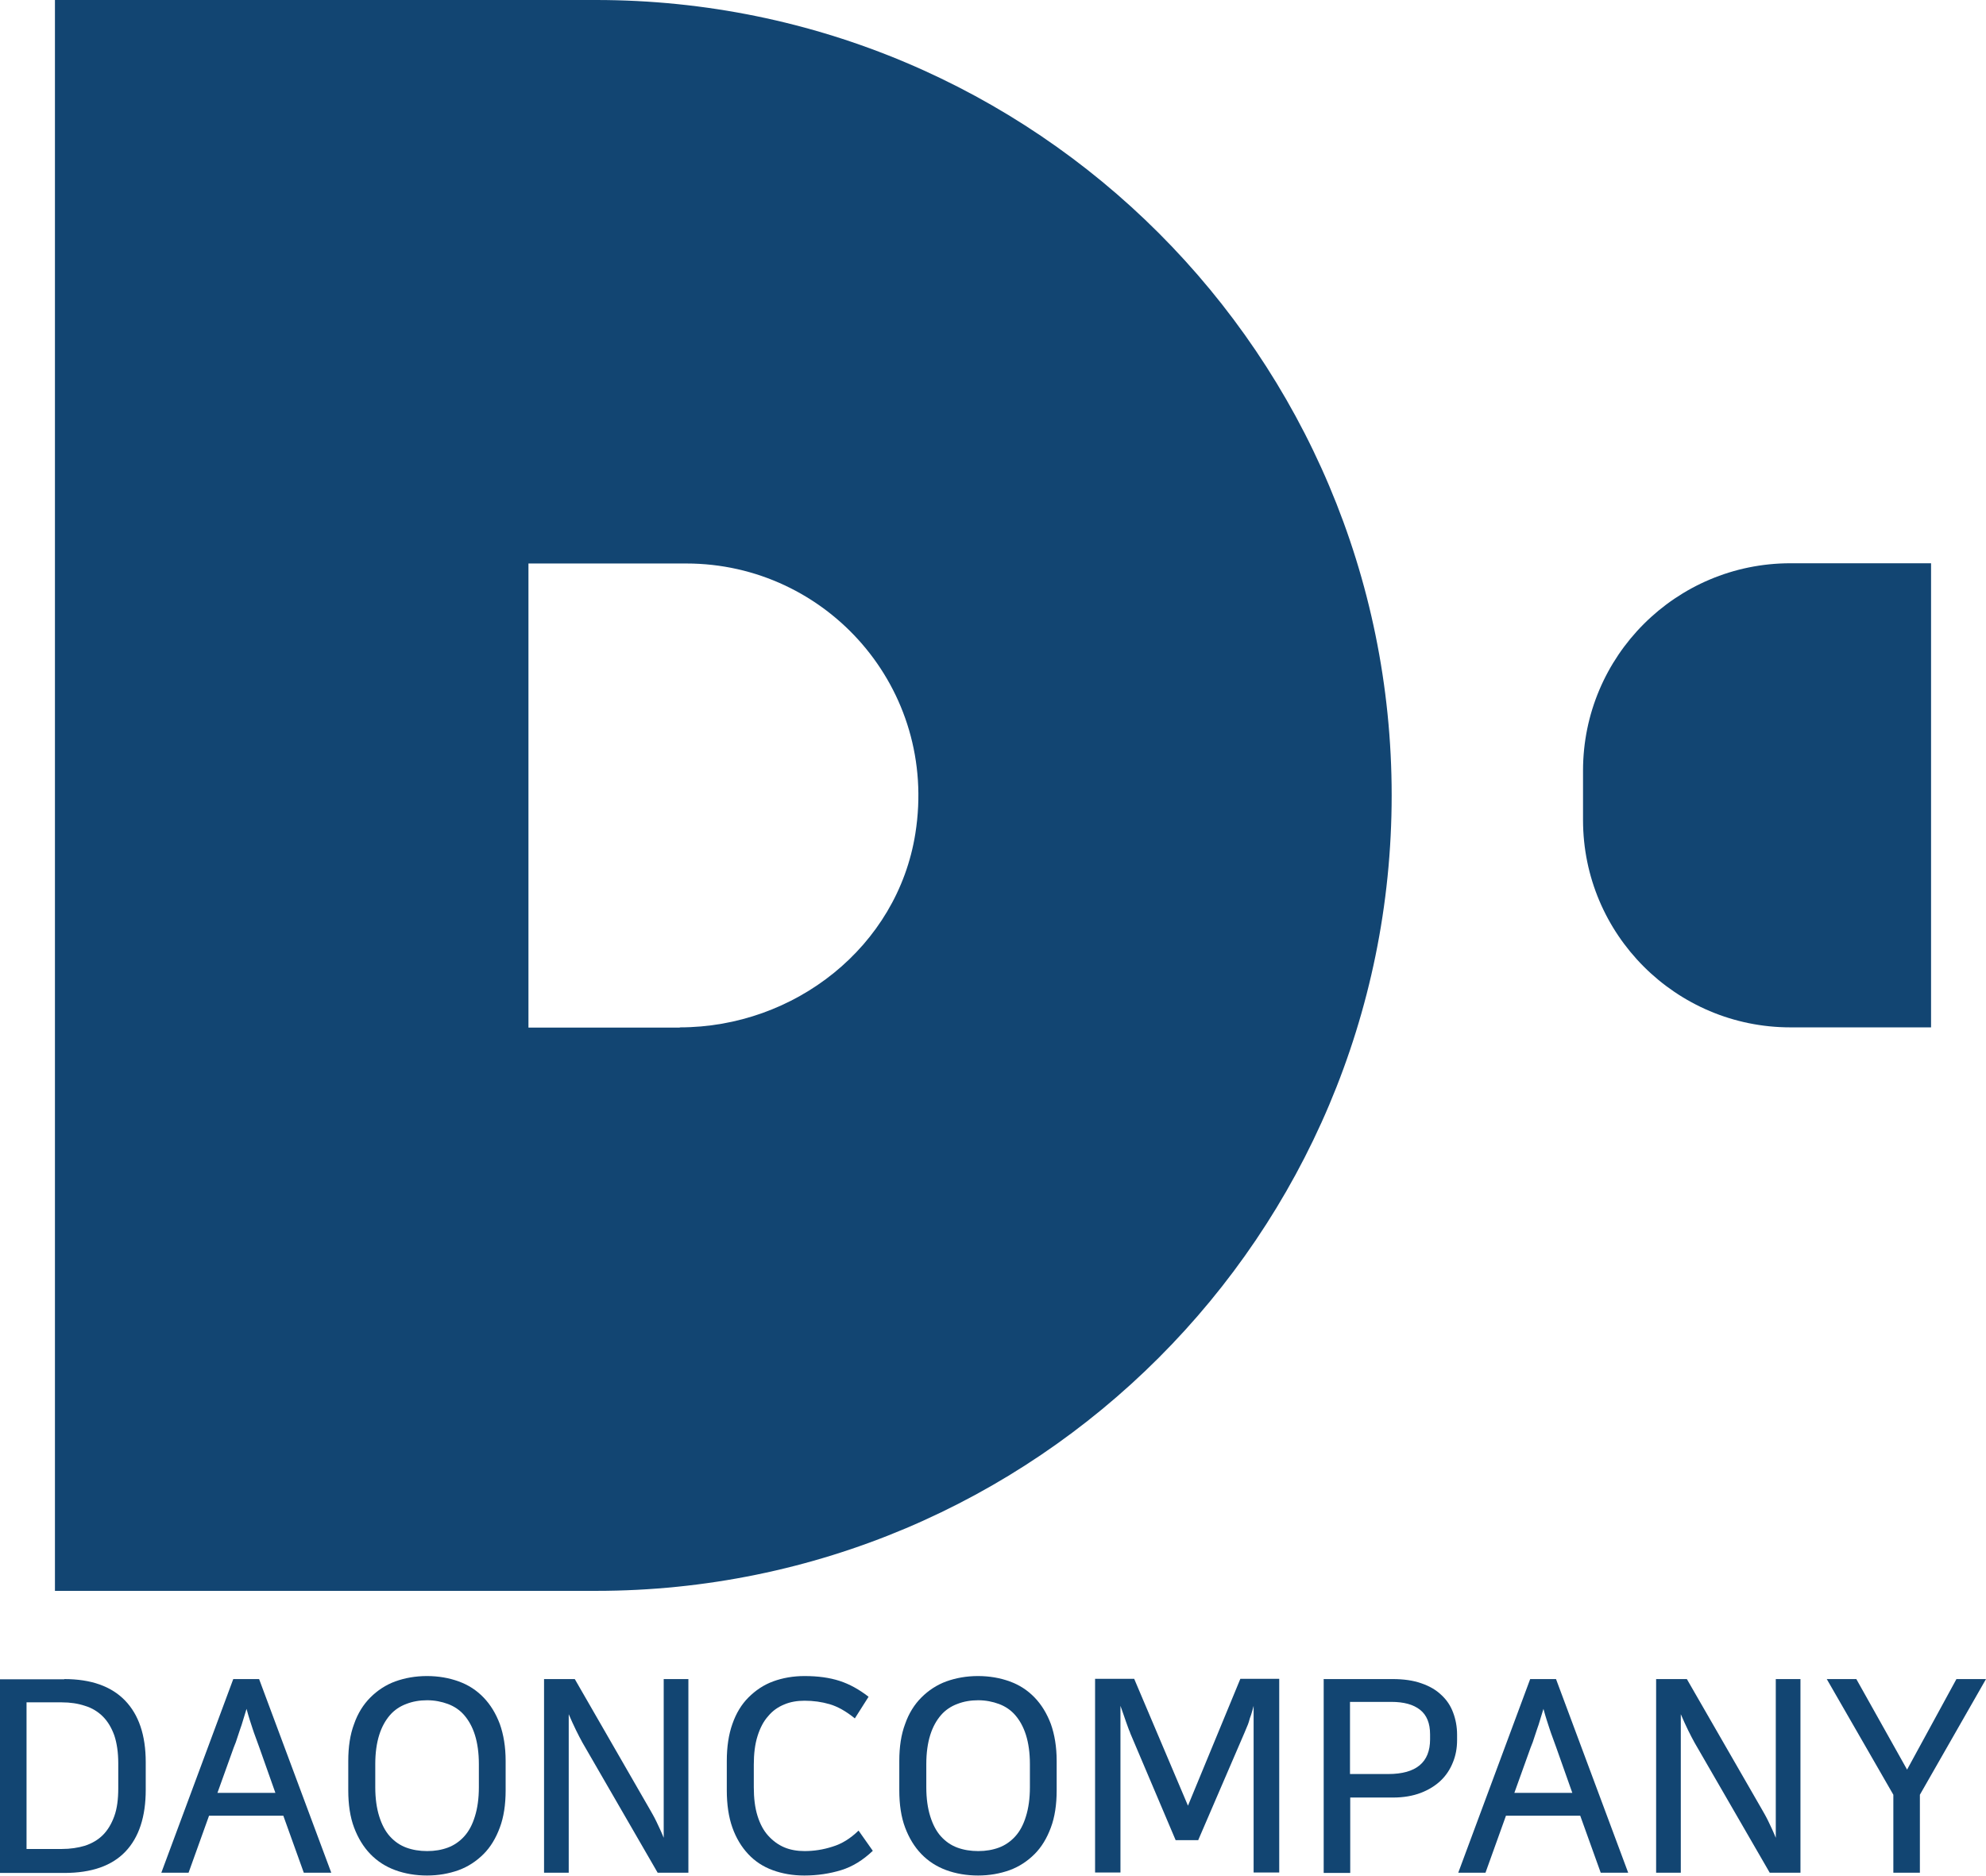
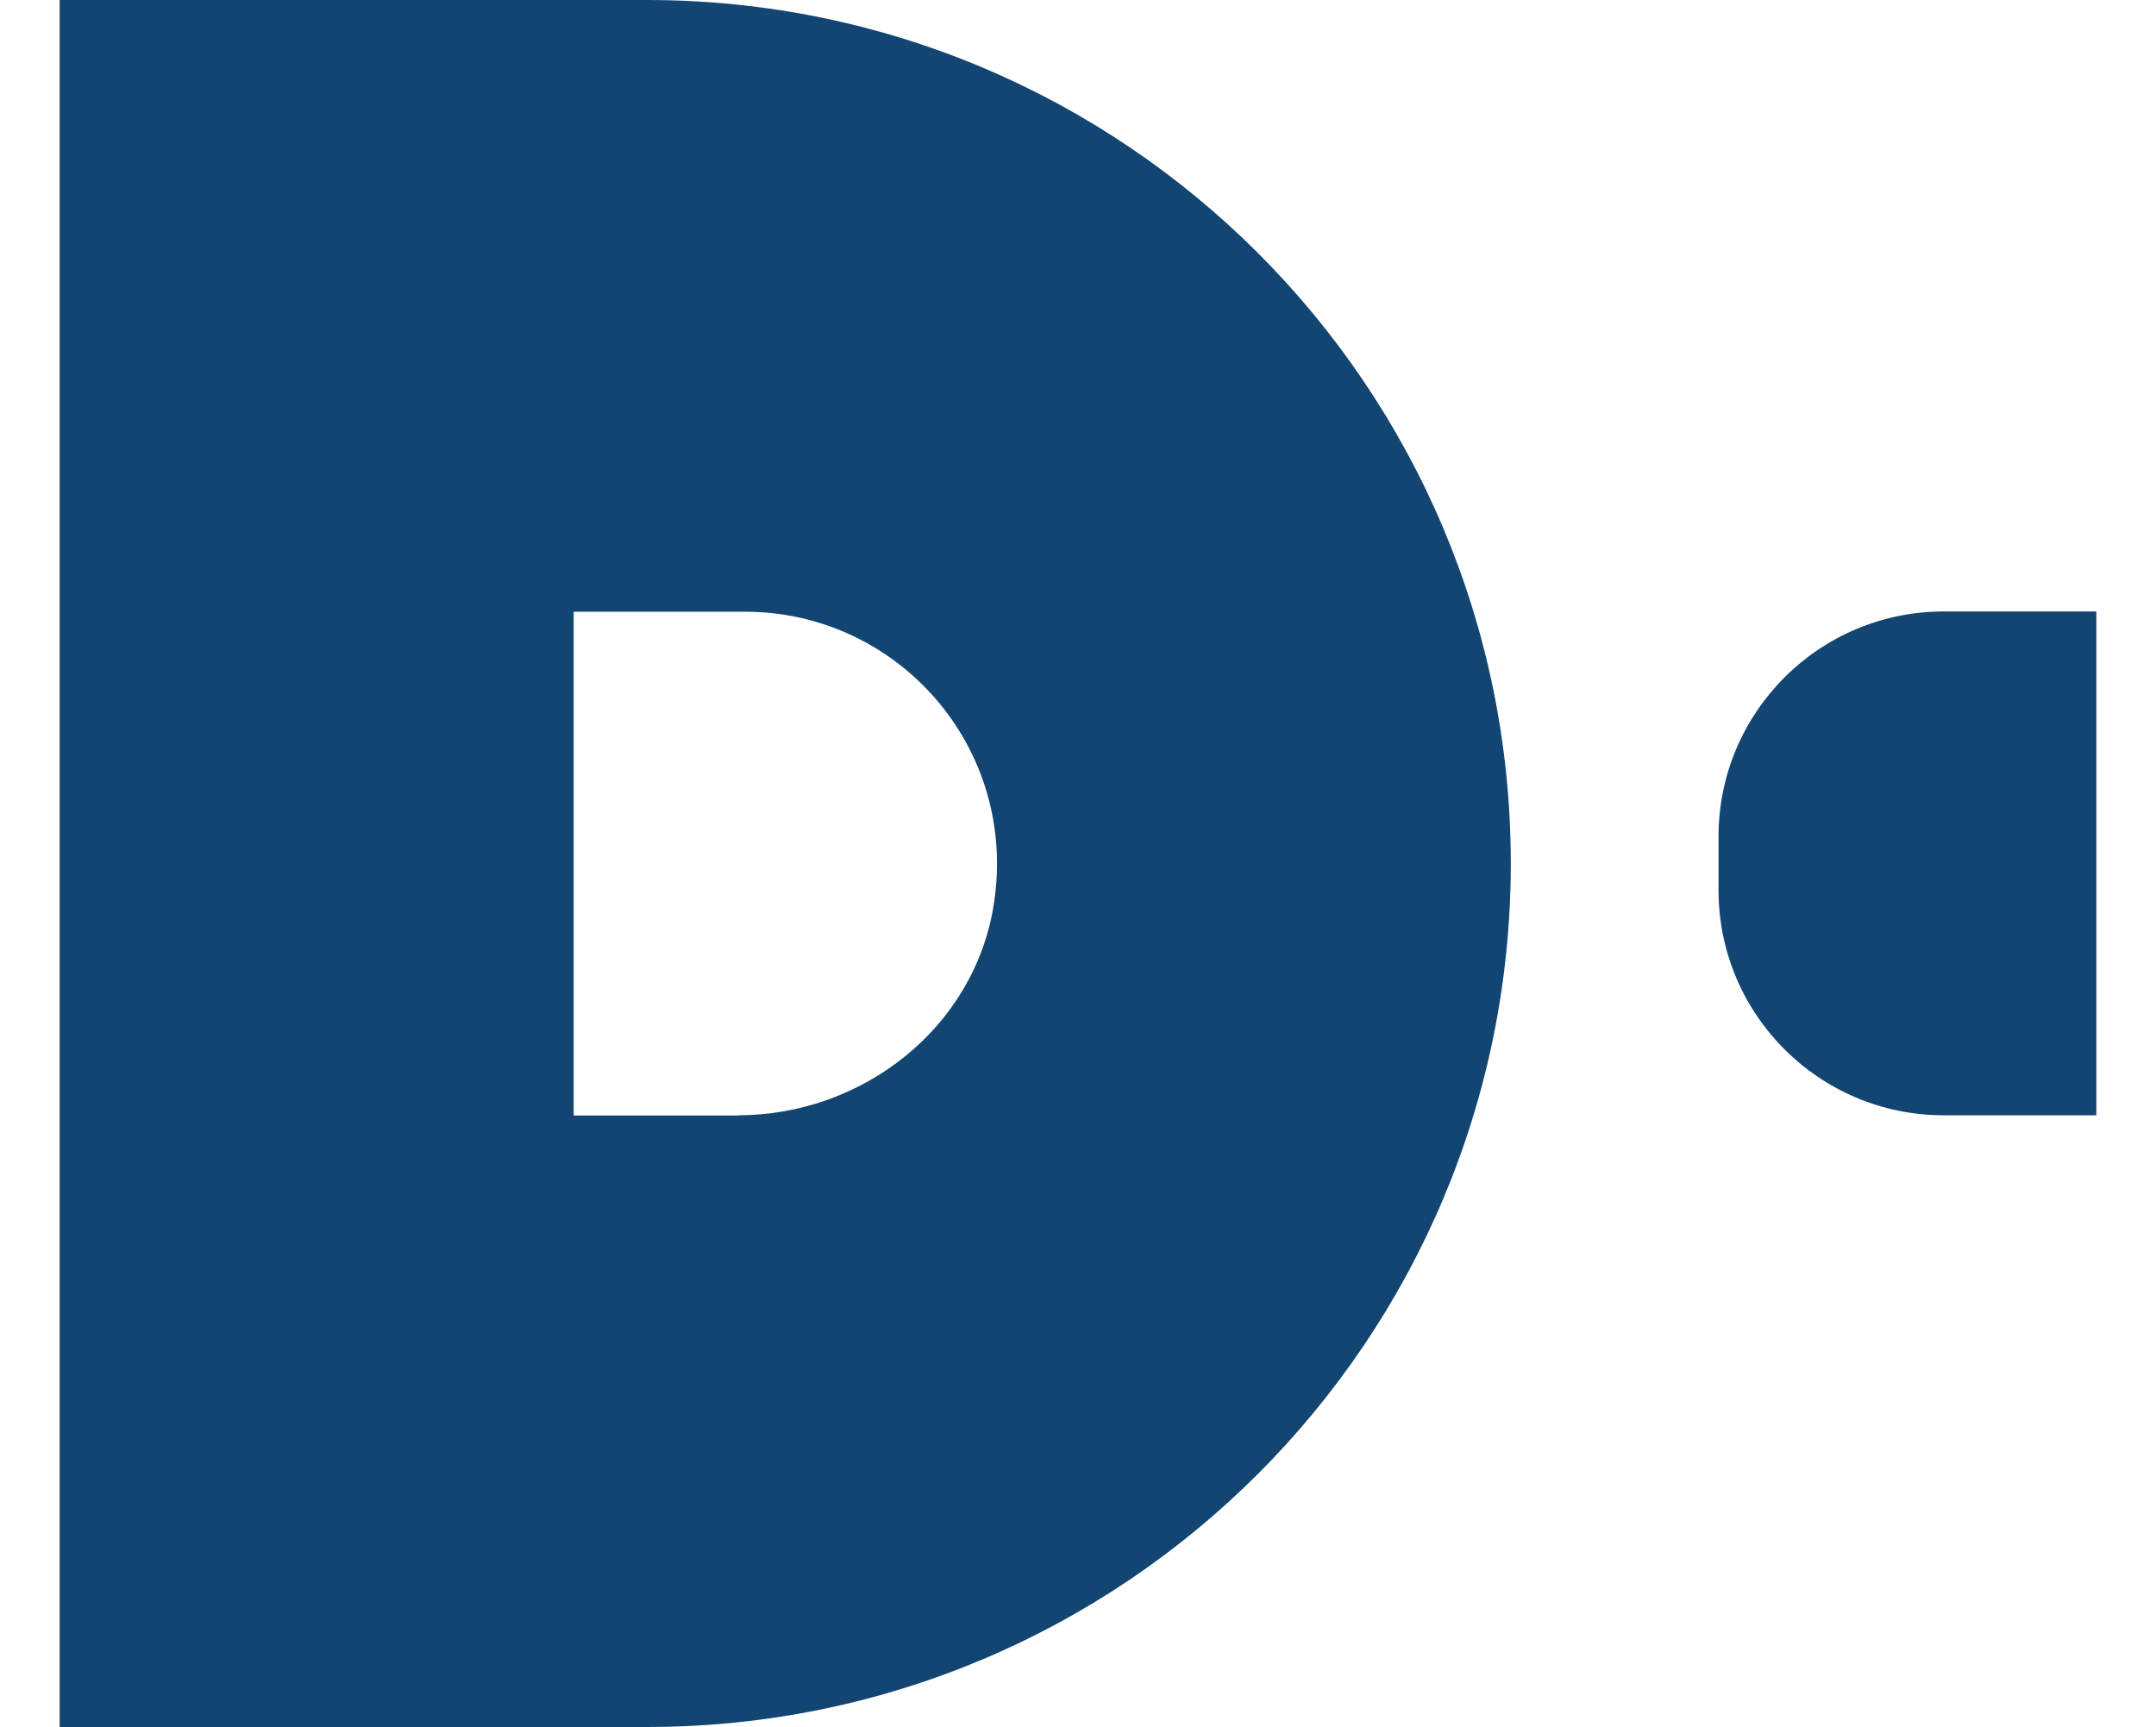
- <svg xmlns="http://www.w3.org/2000/svg" id="_레이어_1" data-name="레이어 1" viewBox="0 0 85.31 80.58">
+ <svg xmlns="http://www.w3.org/2000/svg" id="_레이어_1" data-name="레이어 1" viewBox="0 0 85.31 68.35">
  <defs>
    <style>
      .cls-1 {
        fill: #124572;
      }
    </style>
  </defs>
  <g>
-     <path class="cls-1" d="M2.76,72.14c1.15,0,2.02.31,2.61.92.59.61.89,1.49.89,2.65v1.19c0,1.15-.29,2.04-.87,2.65s-1.45.92-2.63.92H0v-8.32h2.76ZM1.14,79.44h1.51c.37,0,.7-.05,1-.14.3-.1.56-.25.77-.46.21-.21.37-.48.49-.81.12-.33.17-.73.17-1.2v-1.07c0-.47-.06-.87-.17-1.2-.12-.33-.28-.6-.49-.81-.21-.21-.47-.37-.77-.46-.3-.1-.63-.15-1-.15h-1.51v6.3Z" />
-     <path class="cls-1" d="M14.25,80.46h-1.2l-.88-2.45h-3.19l-.88,2.45h-1.17l3.09-8.32h1.11l3.1,8.32ZM9.34,77.03h2.49l-.69-1.95c-.06-.17-.12-.32-.16-.44-.05-.13-.09-.25-.13-.37-.04-.12-.08-.24-.12-.37s-.09-.29-.14-.48c-.06.19-.11.35-.15.49s-.08.26-.12.37c-.04.12-.08.24-.12.36-.04.13-.09.28-.16.44l-.7,1.95Z" />
-     <path class="cls-1" d="M18.35,80.58c-.5,0-.96-.08-1.37-.23s-.77-.38-1.07-.69-.53-.69-.7-1.14c-.17-.45-.25-.99-.25-1.6v-1.26c0-.61.08-1.14.25-1.59.16-.46.4-.84.7-1.14s.66-.54,1.07-.69c.42-.15.87-.23,1.36-.23s.95.08,1.36.23c.42.15.77.38,1.07.69s.53.69.7,1.14c.16.45.25.98.25,1.59v1.26c0,.61-.08,1.15-.25,1.6-.17.46-.4.84-.7,1.14s-.66.54-1.07.69c-.42.15-.87.23-1.36.23ZM18.35,73.05c-.32,0-.62.05-.9.16-.27.1-.51.26-.7.48s-.35.5-.46.85c-.11.35-.17.77-.17,1.25v1c0,.48.06.9.17,1.25.11.35.26.64.46.86.2.22.43.38.7.48.27.1.57.15.9.15s.62-.05.89-.15c.27-.1.51-.27.7-.48.2-.22.35-.5.46-.86.11-.35.17-.77.17-1.25v-1c0-.48-.06-.9-.17-1.25-.11-.35-.27-.63-.46-.85s-.43-.38-.7-.48c-.27-.1-.57-.16-.89-.16Z" />
-     <path class="cls-1" d="M24.69,72.14l3.23,5.61c.08.14.18.31.28.52.1.21.21.44.31.69v-6.82h1.06v8.32h-1.32l-3.23-5.59c-.08-.15-.18-.33-.28-.54-.1-.21-.21-.44-.31-.68v6.81h-1.06v-8.32h1.32Z" />
-     <path class="cls-1" d="M37.49,79.52c-.42.4-.87.68-1.36.83-.49.15-1.02.23-1.58.23-.5,0-.95-.08-1.36-.23s-.76-.38-1.05-.69c-.29-.31-.52-.69-.68-1.14-.16-.45-.24-.99-.24-1.6v-1.26c0-.61.08-1.14.24-1.59.16-.46.39-.84.69-1.14s.65-.54,1.06-.69c.41-.15.86-.23,1.35-.23.58,0,1.08.07,1.51.21.43.14.84.37,1.24.68l-.59.93c-.38-.31-.74-.51-1.08-.61-.34-.1-.7-.15-1.08-.15-.32,0-.61.05-.87.16-.27.11-.5.27-.69.5-.2.22-.35.51-.46.86-.11.35-.16.76-.16,1.23v.96c0,.48.05.89.16,1.24.11.35.26.63.46.85.2.22.43.39.69.5.26.11.56.16.87.16.4,0,.8-.06,1.2-.19.4-.12.77-.35,1.12-.69l.62.88Z" />
-     <path class="cls-1" d="M42.02,80.58c-.5,0-.96-.08-1.37-.23s-.77-.38-1.07-.69-.53-.69-.7-1.14c-.17-.45-.25-.99-.25-1.6v-1.26c0-.61.08-1.14.25-1.59.16-.46.4-.84.7-1.14s.66-.54,1.07-.69c.42-.15.87-.23,1.36-.23s.95.08,1.36.23c.42.15.77.38,1.07.69s.53.69.7,1.14c.16.45.25.98.25,1.59v1.26c0,.61-.08,1.15-.25,1.6-.17.46-.4.84-.7,1.14s-.66.54-1.07.69c-.42.15-.87.23-1.36.23ZM42.02,73.05c-.32,0-.62.05-.9.16-.27.1-.51.26-.7.48s-.35.5-.46.85c-.11.35-.17.77-.17,1.25v1c0,.48.06.9.17,1.25.11.35.26.64.46.86.2.22.43.38.7.48.27.1.57.15.9.15s.62-.05.89-.15c.27-.1.51-.27.7-.48.2-.22.35-.5.46-.86.11-.35.17-.77.17-1.25v-1c0-.48-.06-.9-.17-1.25-.11-.35-.27-.63-.46-.85s-.43-.38-.7-.48c-.27-.1-.57-.16-.89-.16Z" />
-     <path class="cls-1" d="M48.55,74.45c-.04-.08-.07-.17-.1-.25s-.06-.16-.09-.25c-.03-.08-.06-.18-.1-.29s-.08-.23-.13-.37v7.16h-1.09v-8.32h1.68l2.31,5.45,2.25-5.45h1.67v8.32h-1.1v-7.16c-.04.15-.07.28-.11.39-.04.1-.07.2-.09.28s-.06.17-.09.24c-.03.08-.07.16-.1.24l-1.99,4.62h-.97l-1.96-4.62Z" />
-     <path class="cls-1" d="M56.85,72.14h2.98c.47,0,.88.06,1.22.18.35.12.63.28.86.5.23.21.4.46.51.76.11.29.17.61.17.95v.24c0,.34-.06.66-.18.95-.12.3-.29.56-.52.78-.23.22-.52.4-.86.53-.34.13-.74.2-1.19.2h-1.84v3.24h-1.14v-8.32ZM57.99,73.13v3.09h1.64c1.2,0,1.8-.5,1.8-1.49v-.21c0-.48-.14-.83-.43-1.06s-.7-.34-1.24-.34h-1.77Z" />
-     <path class="cls-1" d="M69.96,80.46h-1.2l-.88-2.45h-3.19l-.88,2.45h-1.17l3.09-8.32h1.11l3.1,8.32ZM65.05,77.03h2.49l-.69-1.95c-.06-.17-.12-.32-.16-.44-.05-.13-.09-.25-.13-.37-.04-.12-.08-.24-.12-.37s-.09-.29-.14-.48c-.06.19-.11.35-.15.49s-.08.26-.12.37c-.04.12-.08.24-.12.36-.04.13-.09.28-.16.44l-.7,1.95Z" />
-     <path class="cls-1" d="M72.46,72.14l3.23,5.61c.08.14.18.31.28.52.1.21.21.44.31.69v-6.82h1.06v8.32h-1.32l-3.23-5.59c-.08-.15-.18-.33-.28-.54-.1-.21-.21-.44-.31-.68v6.81h-1.06v-8.32h1.32Z" />
-     <path class="cls-1" d="M82.47,77.11v3.35h-1.14v-3.35l-2.86-4.97h1.27l2.18,3.89,2.12-3.89h1.27l-2.84,4.97Z" />
-   </g>
-   <g>
    <path class="cls-1" d="M25.6,0H2.36s0,68.35,0,68.35h23.24c18.88,0,34.18-15.3,34.18-34.18h0C59.78,15.3,44.48,0,25.6,0ZM29.2,44.15h-6.5v-19.94h6.78c6.04,0,10.83,5.37,9.84,11.6-.77,4.87-5.19,8.33-10.12,8.33Z" />
    <path class="cls-1" d="M68,24.21h6.04c4.92,0,8.91,3.99,8.91,8.91v2.12c0,4.92-3.99,8.91-8.91,8.91h-6.04v-19.94h0Z" transform="translate(150.95 68.35) rotate(-180)" />
  </g>
</svg>
